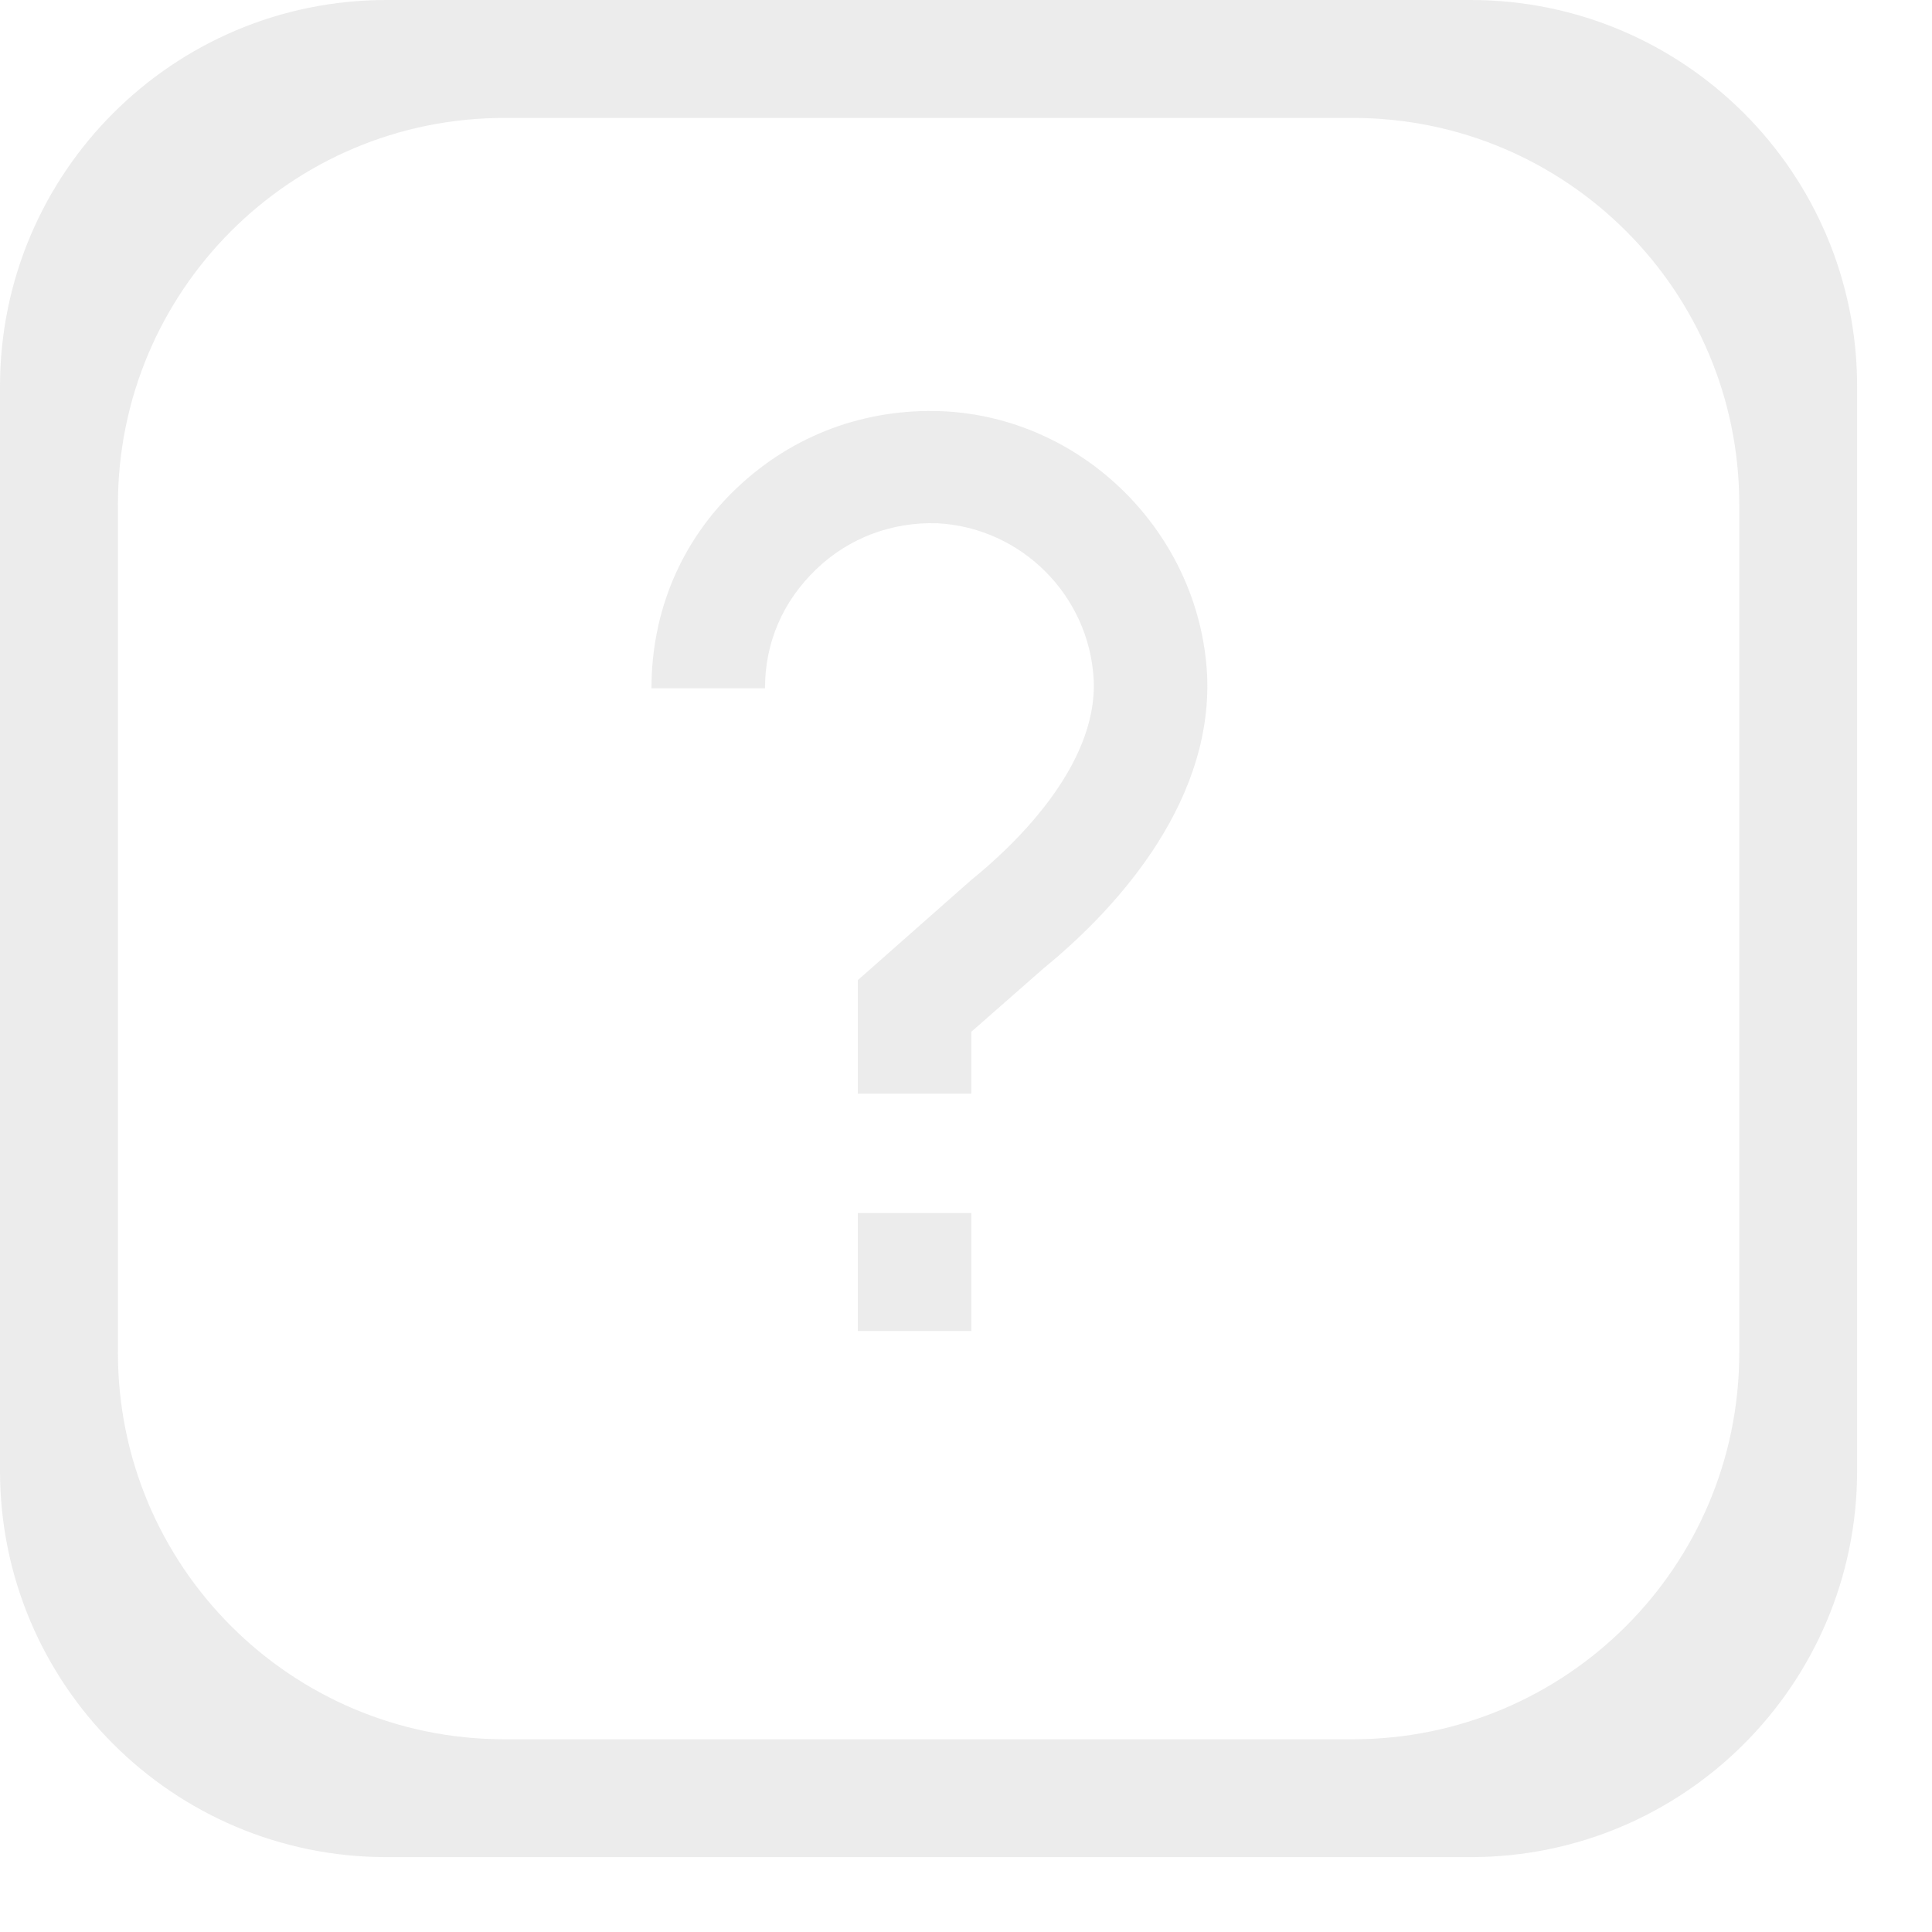
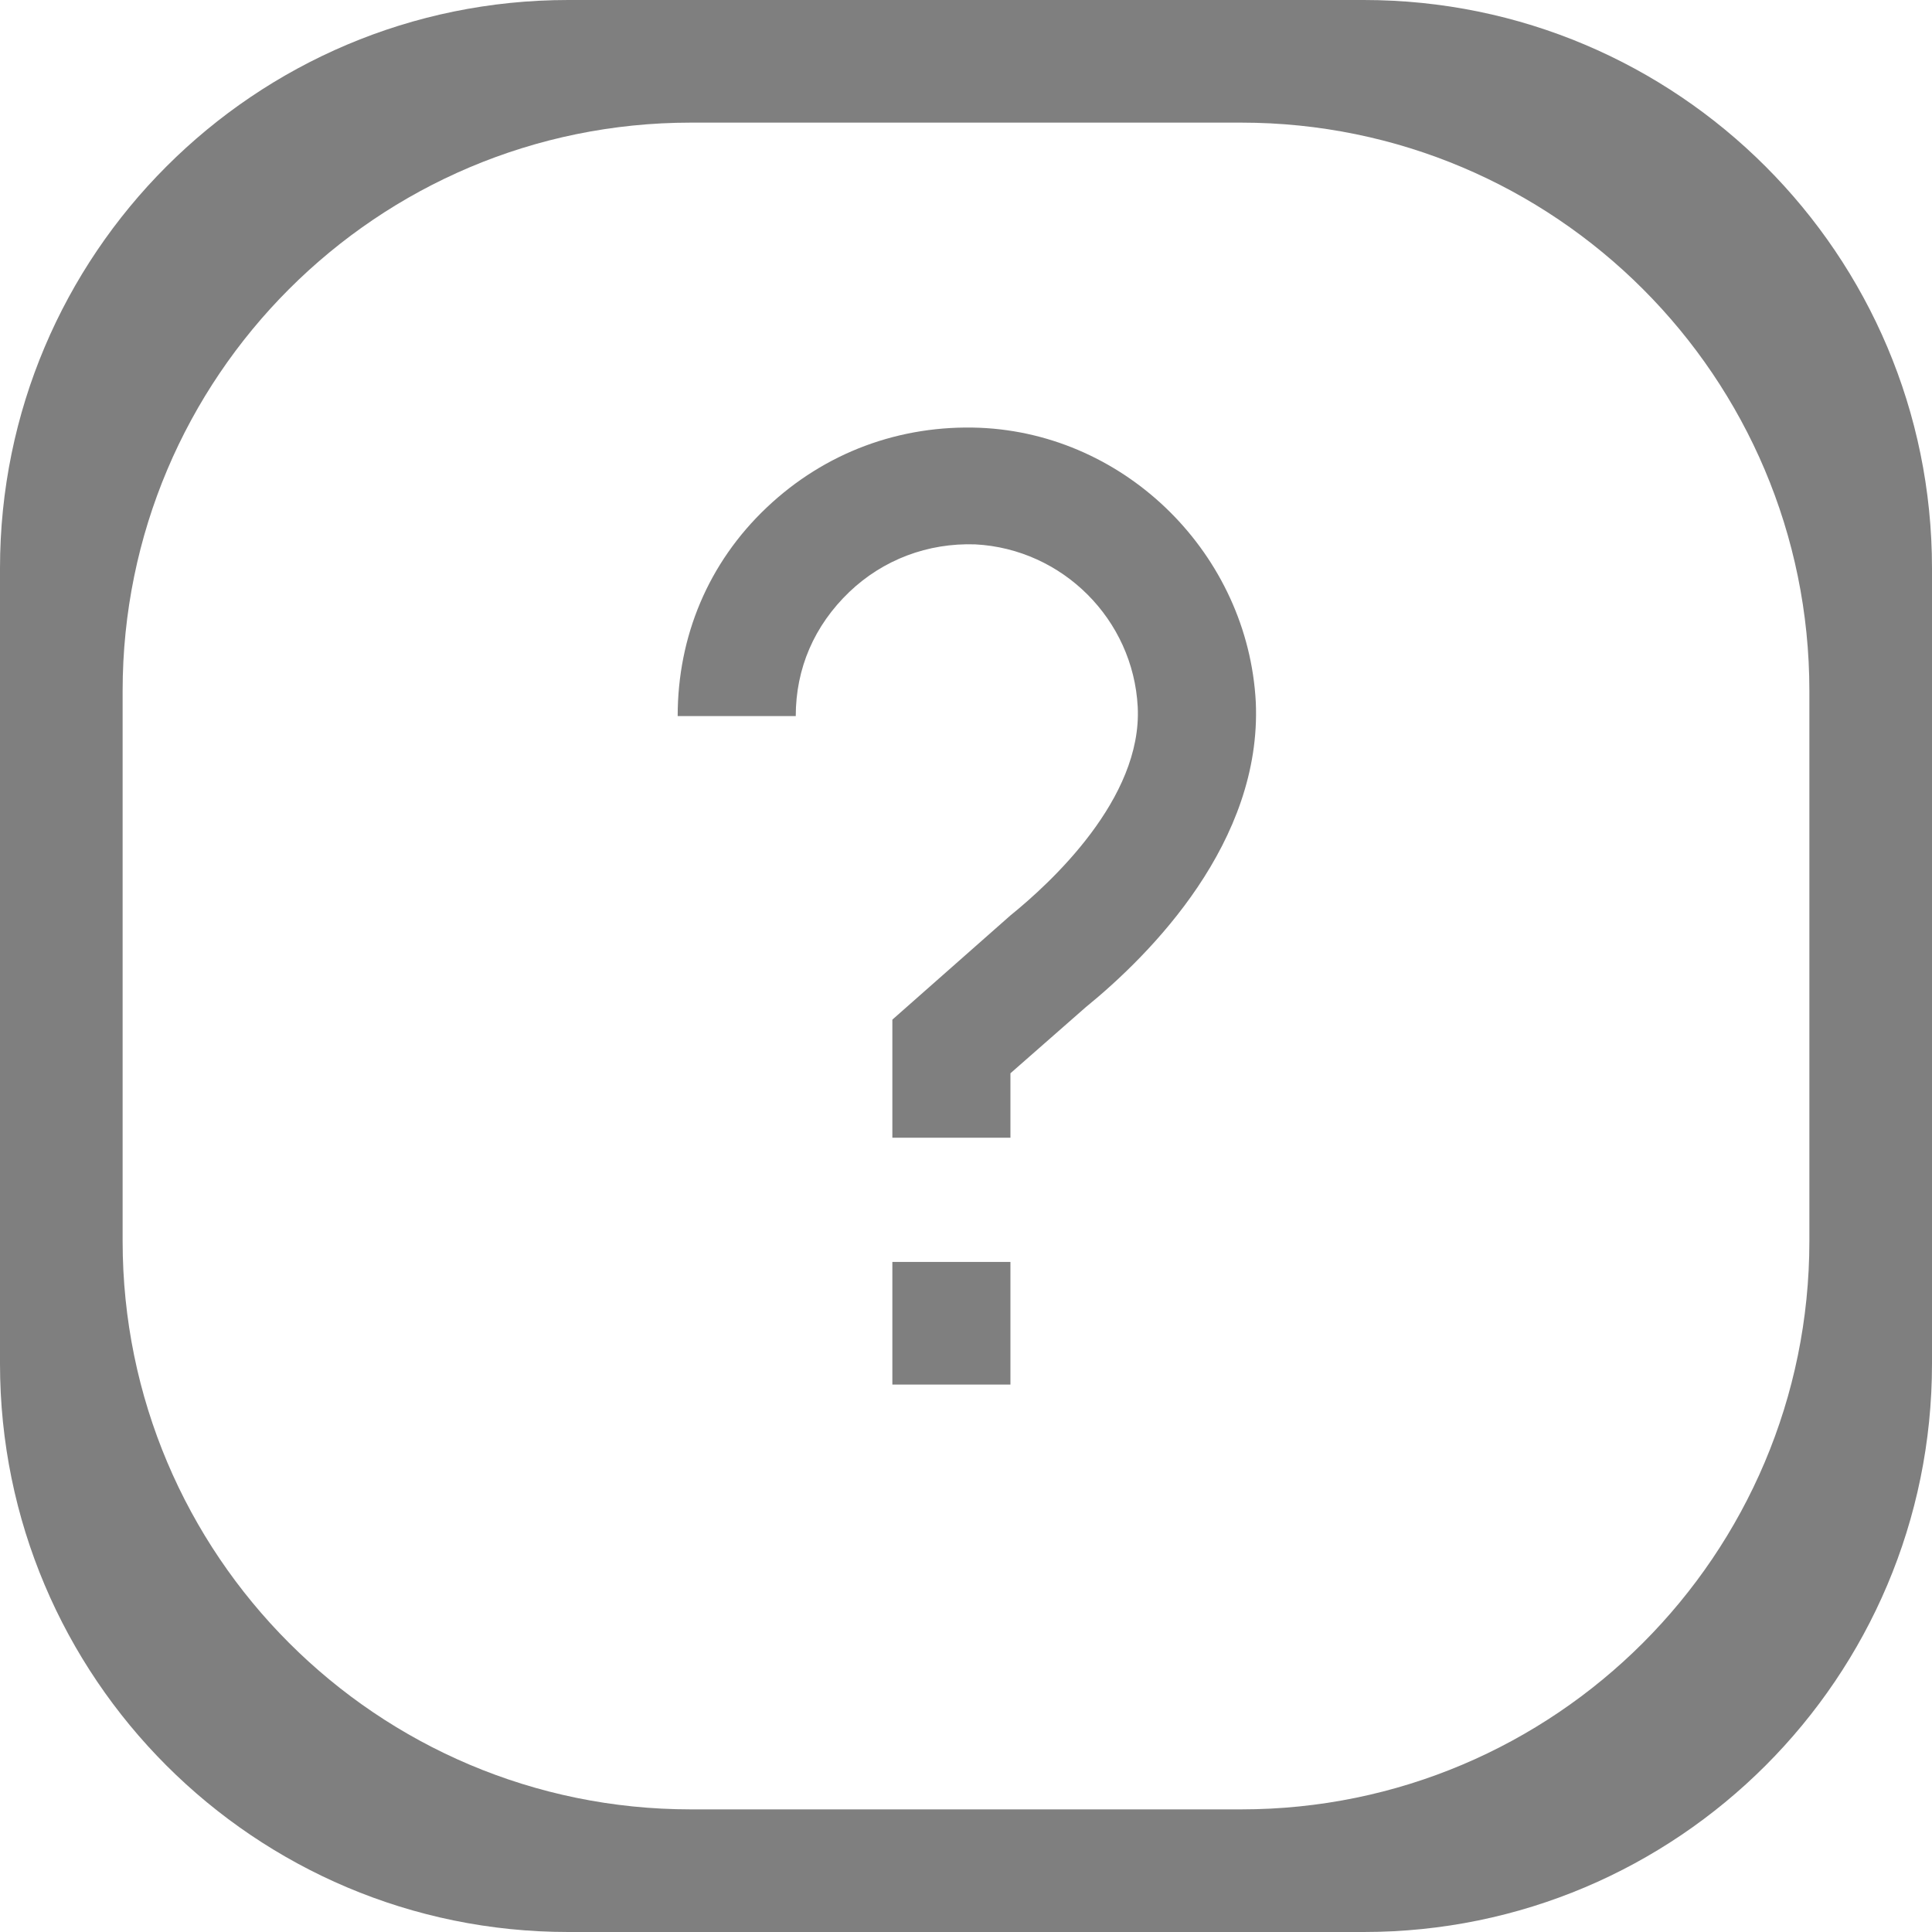
- <svg xmlns="http://www.w3.org/2000/svg" width="25" height="25" viewBox="0 0 25 25" fill="none">
+ <svg xmlns="http://www.w3.org/2000/svg" width="25" height="25" viewBox="0 0 17 17" fill="currentColor">
  <g opacity="0.5">
-     <path d="M12.187 5.321C11.195 5.283 10.261 5.626 9.536 6.313C8.811 7 8.43 7.915 8.43 8.907H9.899C9.899 8.316 10.127 7.782 10.566 7.362C10.986 6.961 11.539 6.752 12.13 6.771C13.217 6.828 14.094 7.705 14.152 8.792C14.209 9.937 13.065 10.986 12.569 11.386L11.1 12.683V14.152H12.569V13.351L13.503 12.531C14.323 11.863 15.697 10.471 15.62 8.735C15.525 6.904 14.018 5.398 12.187 5.321Z" fill="#D9D9D9" />
-     <path d="M12.569 15.697H11.1V17.223H12.569V15.697Z" fill="#D9D9D9" />
-     <path d="M0 19.031C0 21.793 2.239 24.031 5 24.031H19.031C21.793 24.031 24.031 21.793 24.031 19.031V5C24.031 2.239 21.793 0 19.031 0H5C2.239 0 0 2.239 0 5V19.031ZM1.526 6.526C1.526 3.764 3.764 1.526 6.526 1.526H17.506C20.267 1.526 22.506 3.764 22.506 6.526V17.506C22.506 20.267 20.267 22.506 17.506 22.506H6.526C3.764 22.506 1.526 20.267 1.526 17.506V6.526Z" fill="#D9D9D9" />
+     <path d="M8.621 3.764C7.92 3.737 7.259 3.98 6.746 4.466C6.233 4.952 5.963 5.599 5.963 6.301H7.002C7.002 5.882 7.164 5.505 7.474 5.208C7.771 4.925 8.163 4.776 8.581 4.79C9.35 4.83 9.971 5.451 10.011 6.22C10.052 7.029 9.242 7.771 8.891 8.055L7.852 8.972V10.011H8.891V9.444L9.552 8.864C10.132 8.392 11.104 7.407 11.05 6.179C10.982 4.884 9.917 3.818 8.621 3.764Z" />
+     <path d="M8.891 11.104H7.852V12.183H8.891V11.104Z" />
+     <path d="M0 12C0 14.761 2.239 17 5 17H12C14.761 17 17 14.761 17 12V5C17 2.239 14.761 0 12 0H5C2.239 0 0 2.239 0 5V12ZM1.079 6.079C1.079 3.318 3.318 1.079 6.079 1.079H10.921C13.682 1.079 15.921 3.318 15.921 6.079V10.921C15.921 13.682 13.682 15.921 10.921 15.921H6.079C3.318 15.921 1.079 13.682 1.079 10.921V6.079Z" />
  </g>
</svg>
